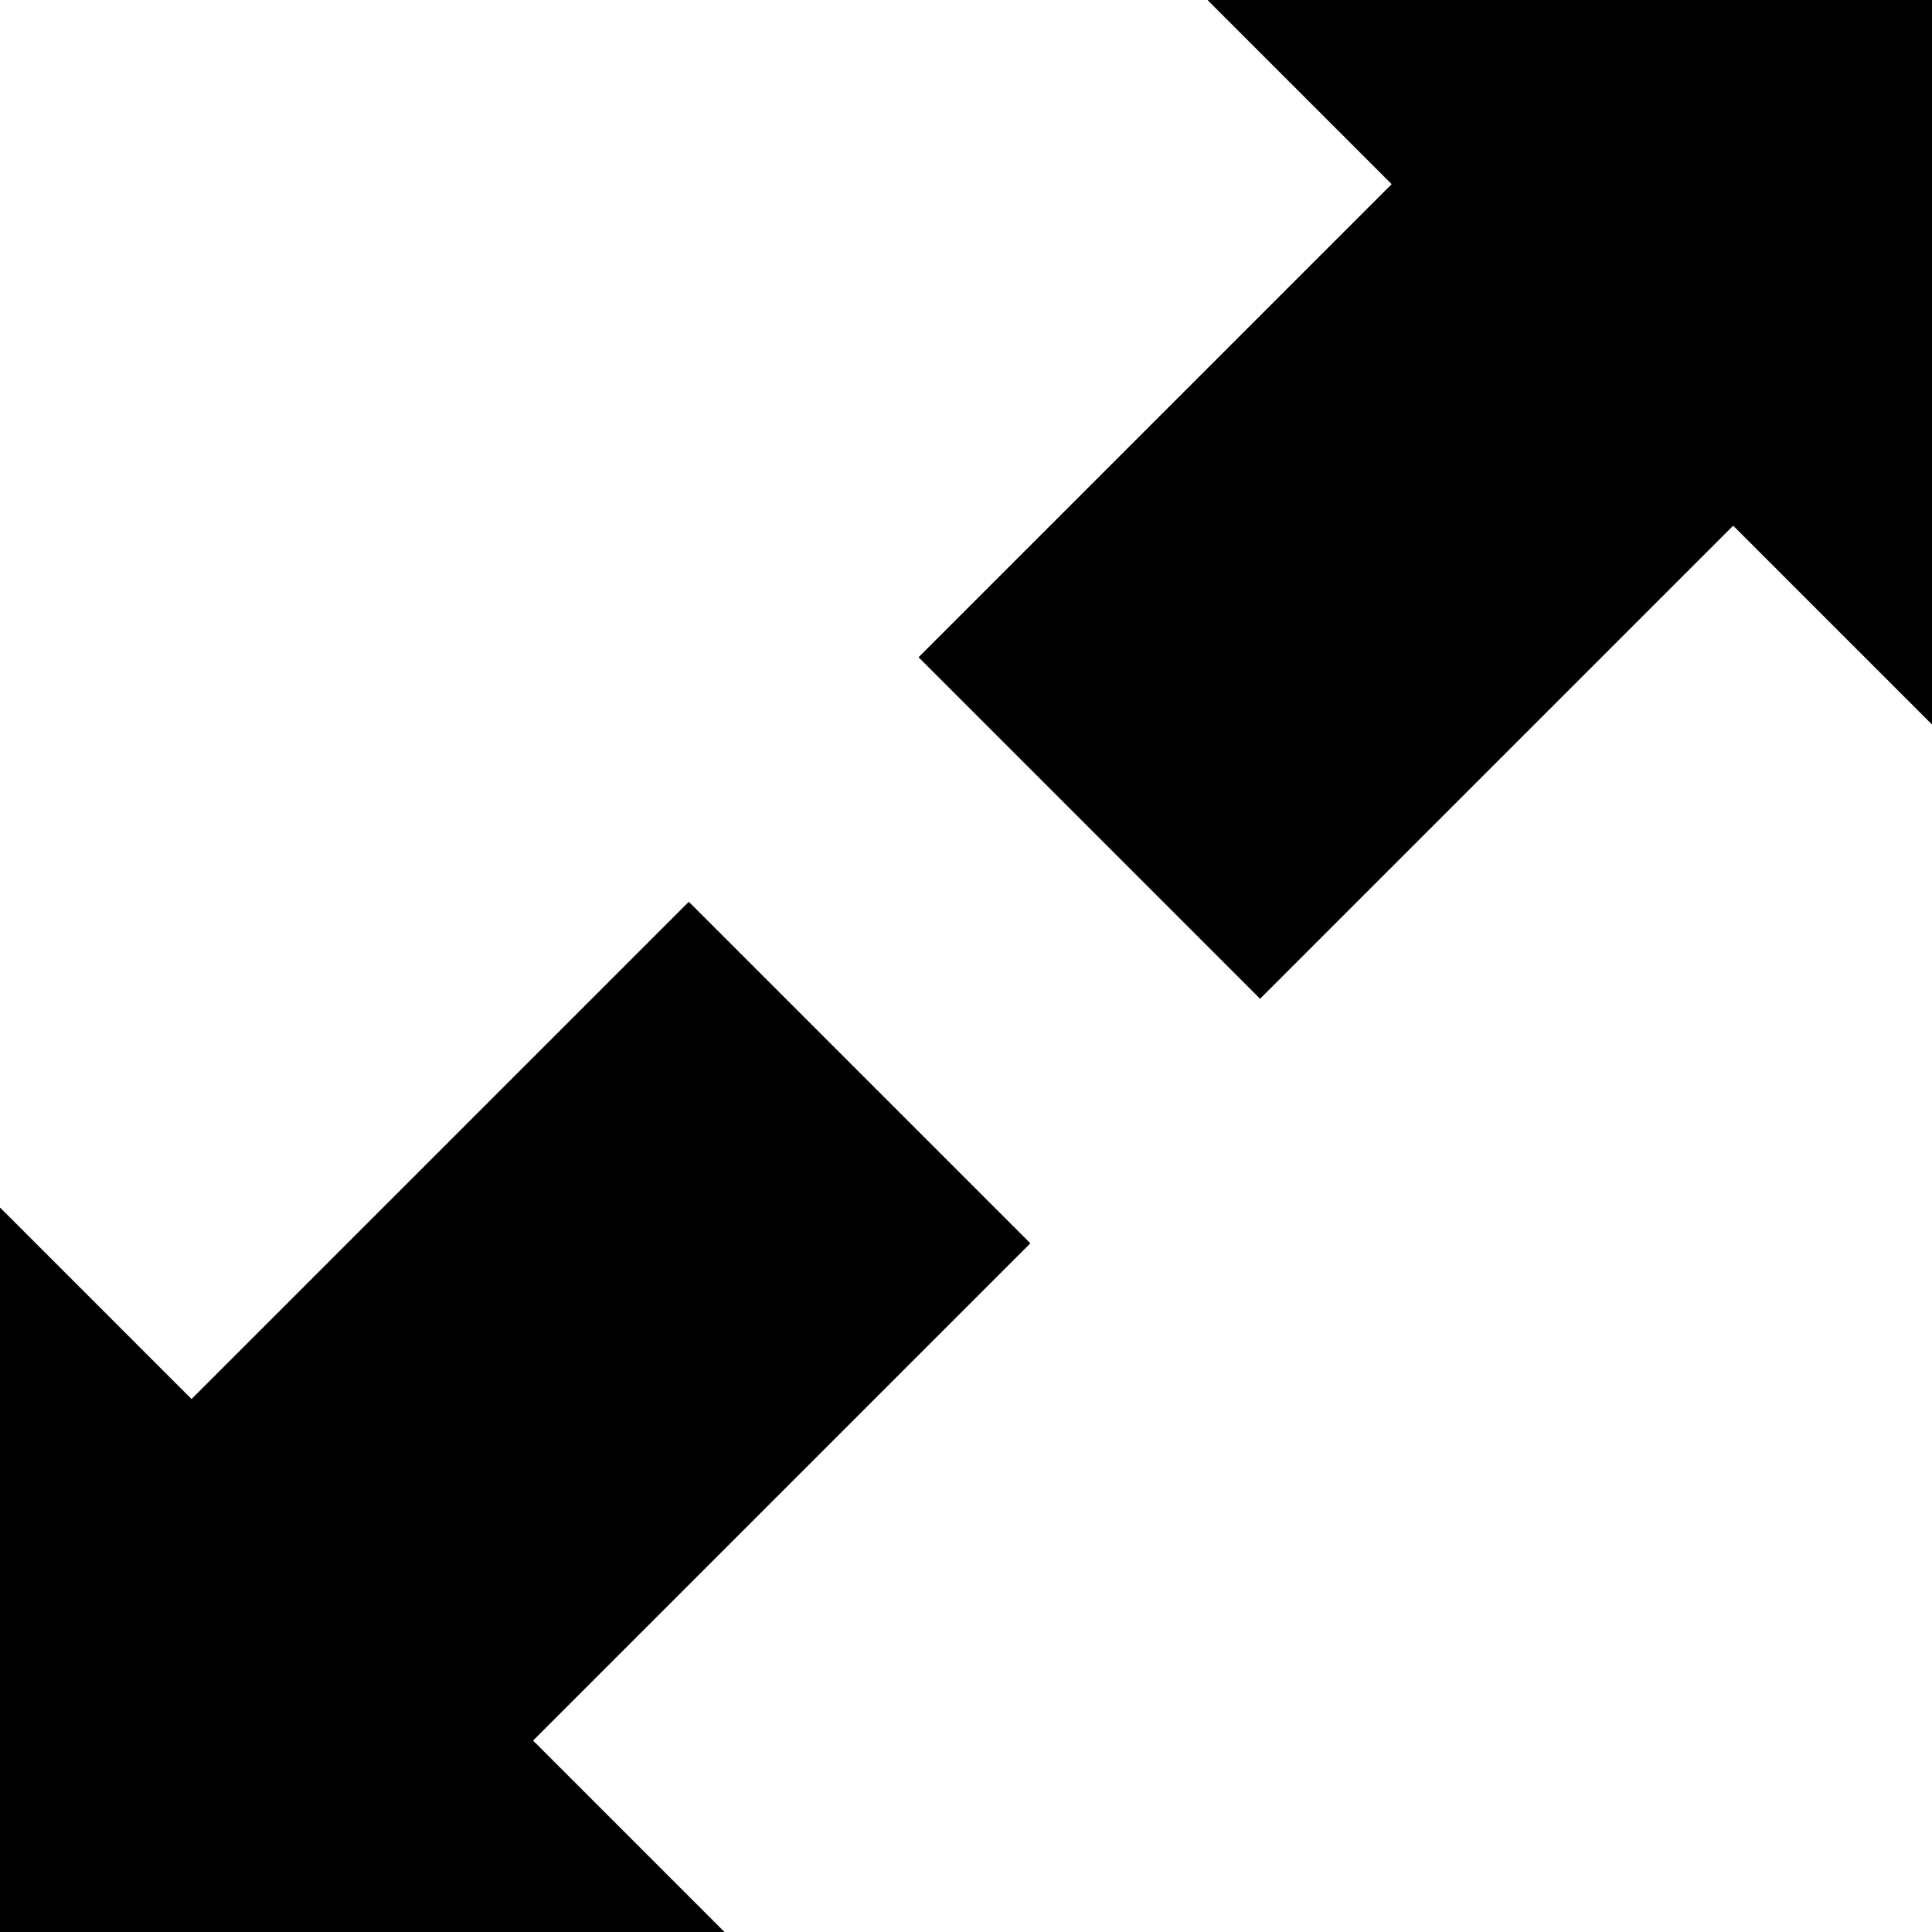
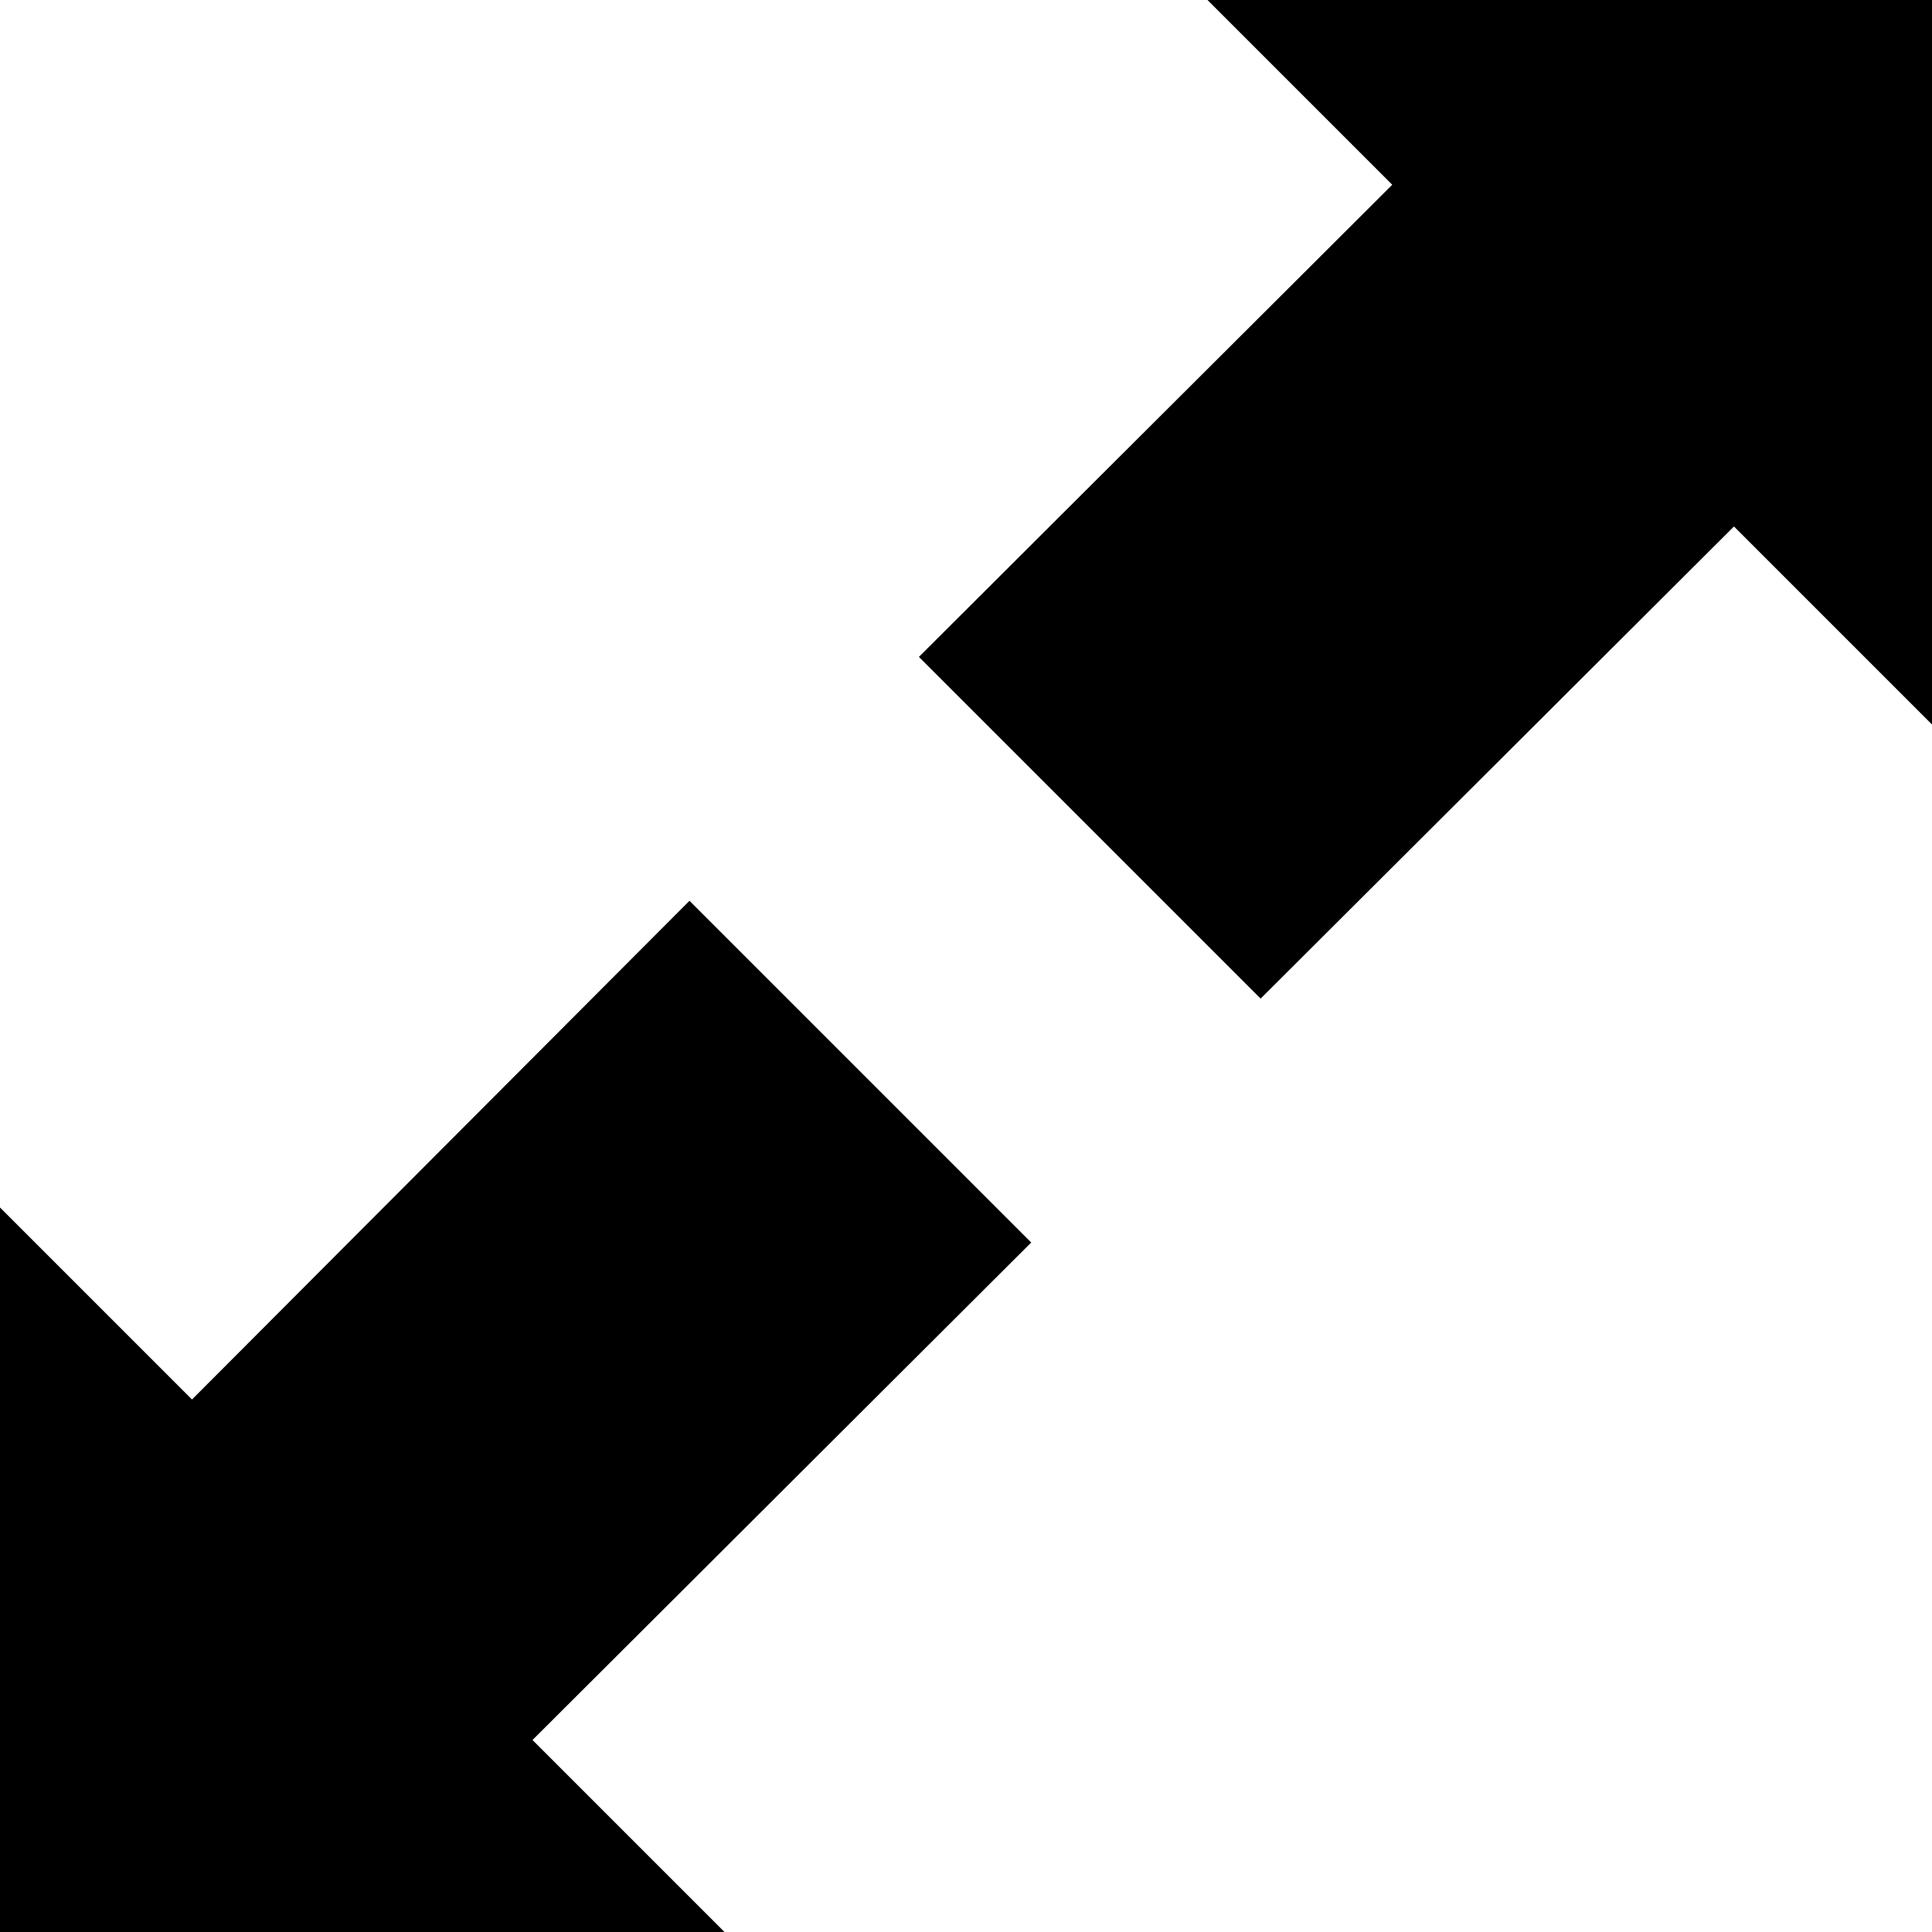
<svg xmlns="http://www.w3.org/2000/svg" viewBox="0 0 16 16">
-   <polygon points="6 16 0 16 0 10 6 16" />
-   <polygon points="10 0 16 0 16 6 10 0" />
-   <rect x="3" y="8" width="4" height="6" transform="translate(9.24 -.31) rotate(45)" />
-   <rect x="9.15" y="1.74" width="4" height="6" transform="translate(6.61 -6.5) rotate(45)" />
+   <polygon points="5.71 7.46 1.59 11.59 0 10 0 16 6 16 4.41 14.41 8.54 10.29 5.71 7.46" />
+   <polygon points="10 0 11.53 1.53 7.61 5.44 10.44 8.27 14.36 4.36 16 6 16 0 10 0" />
</svg>
